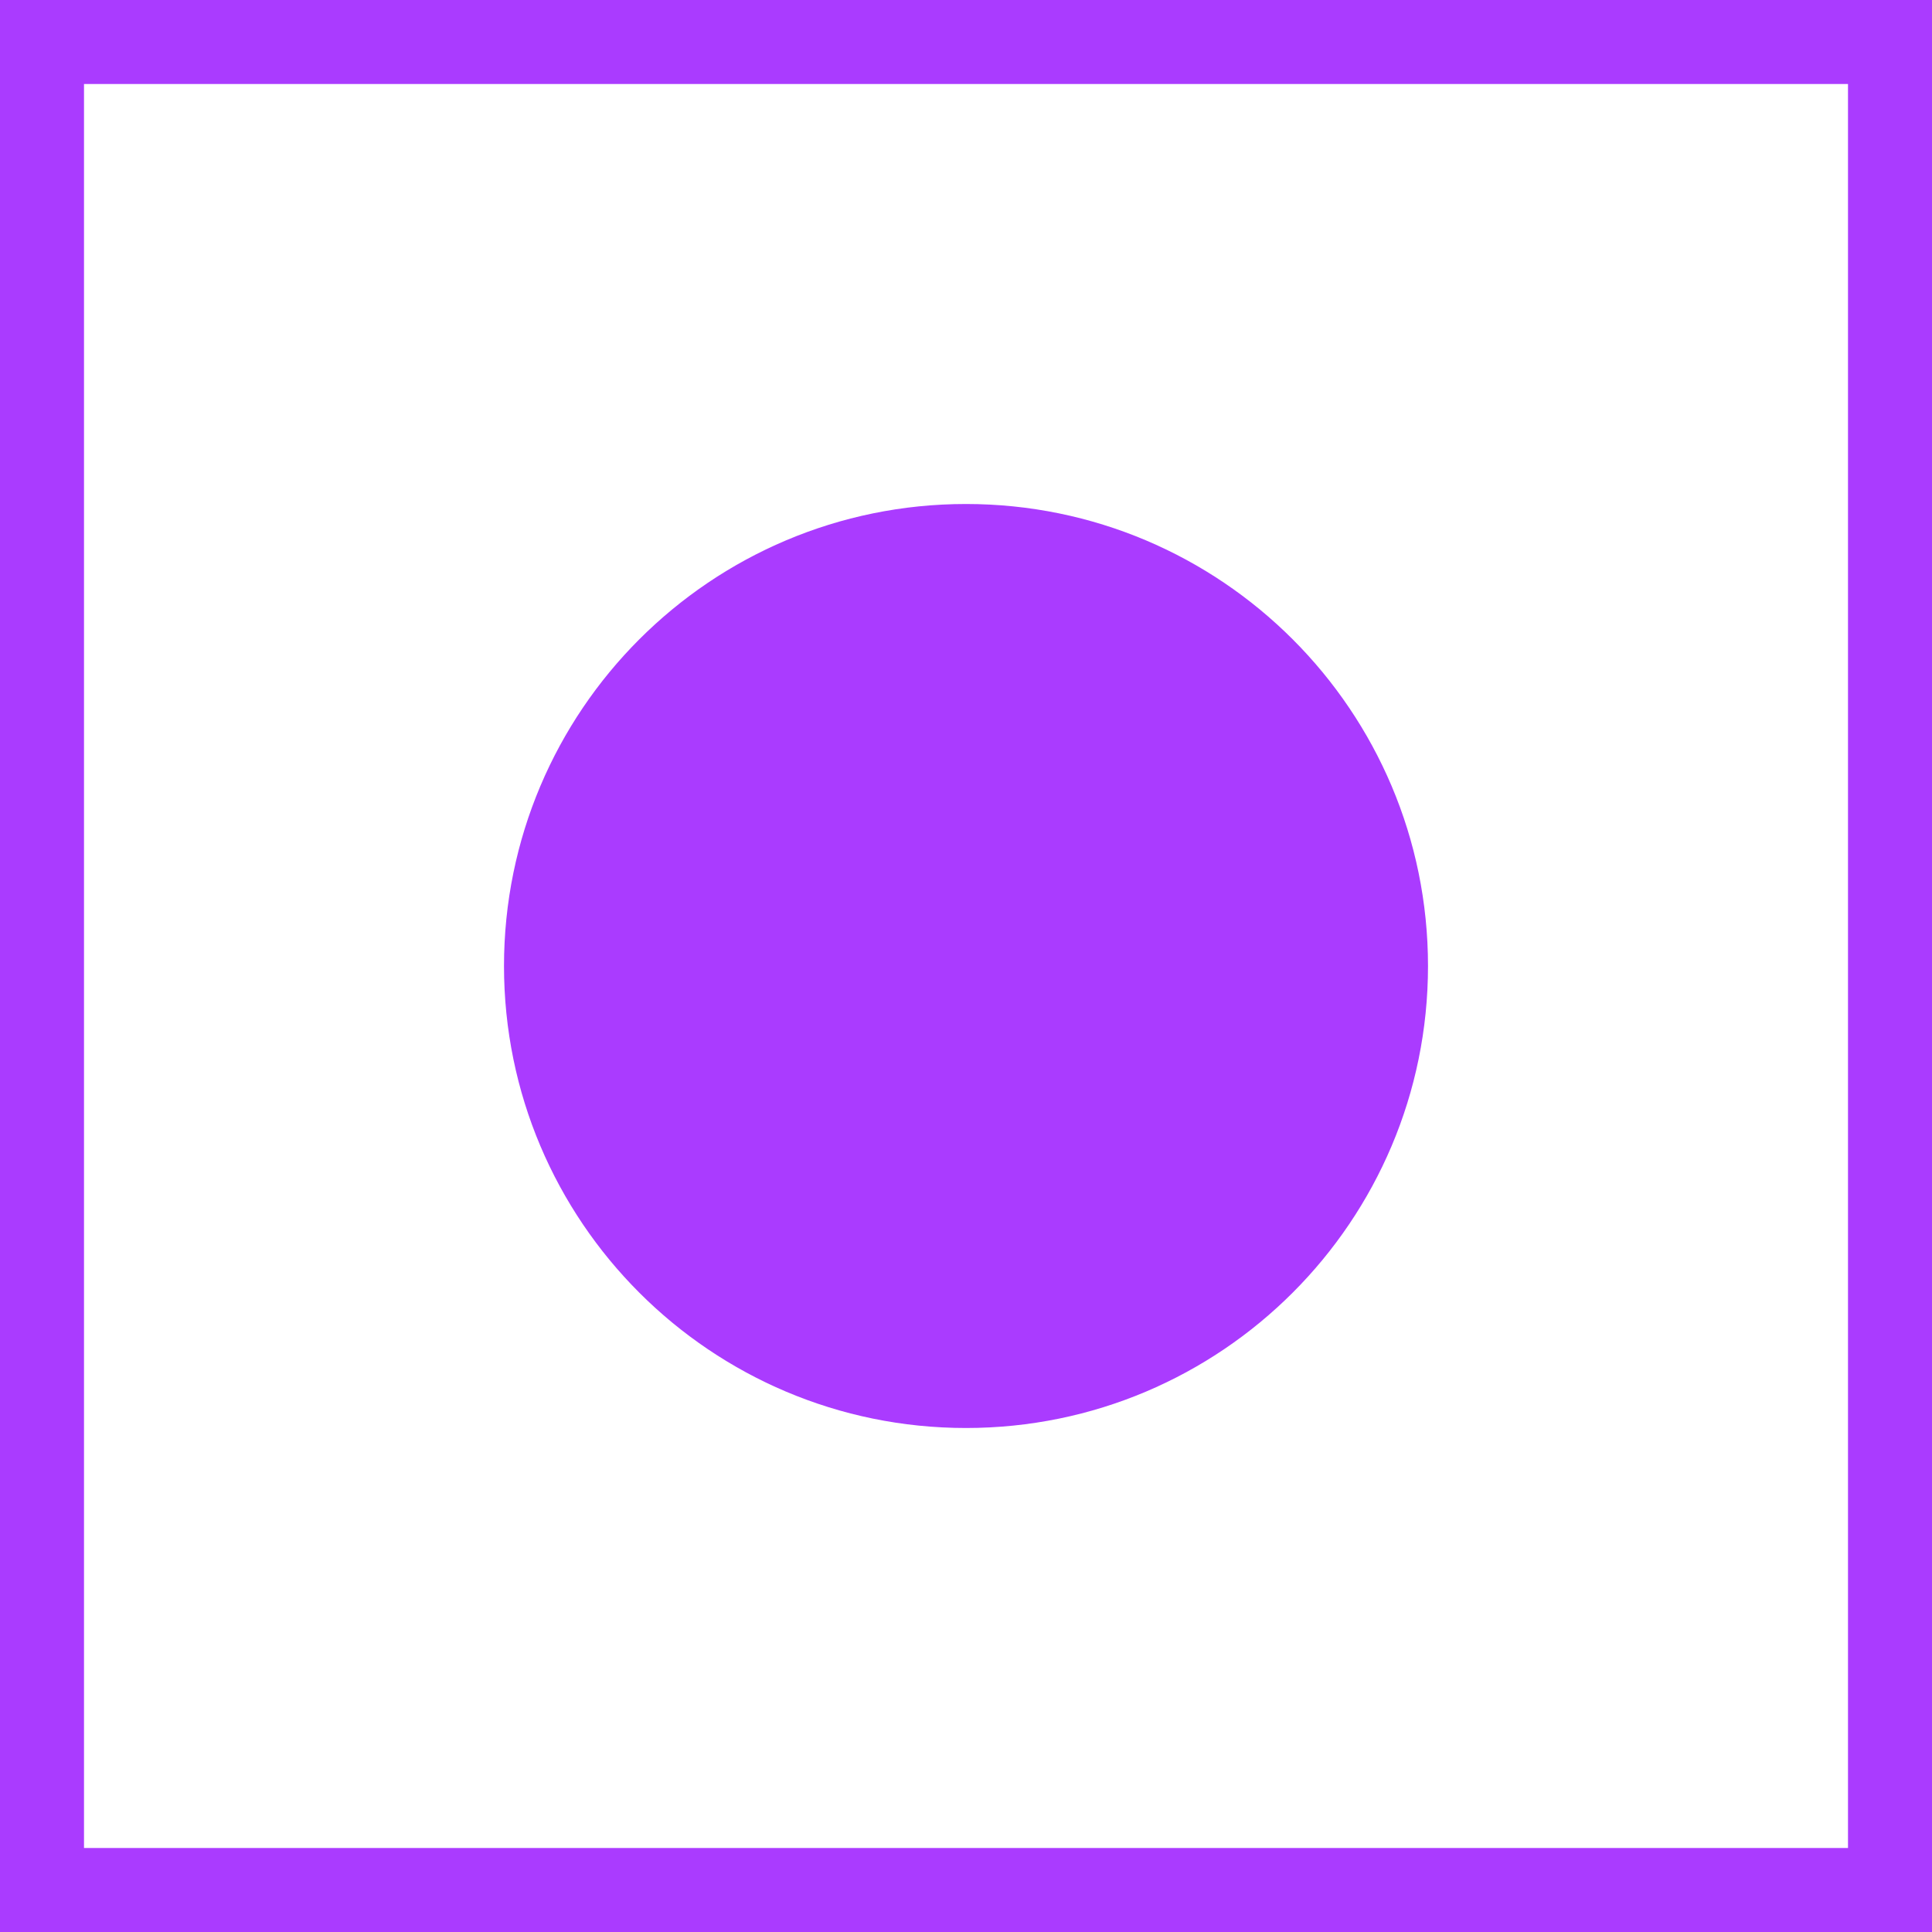
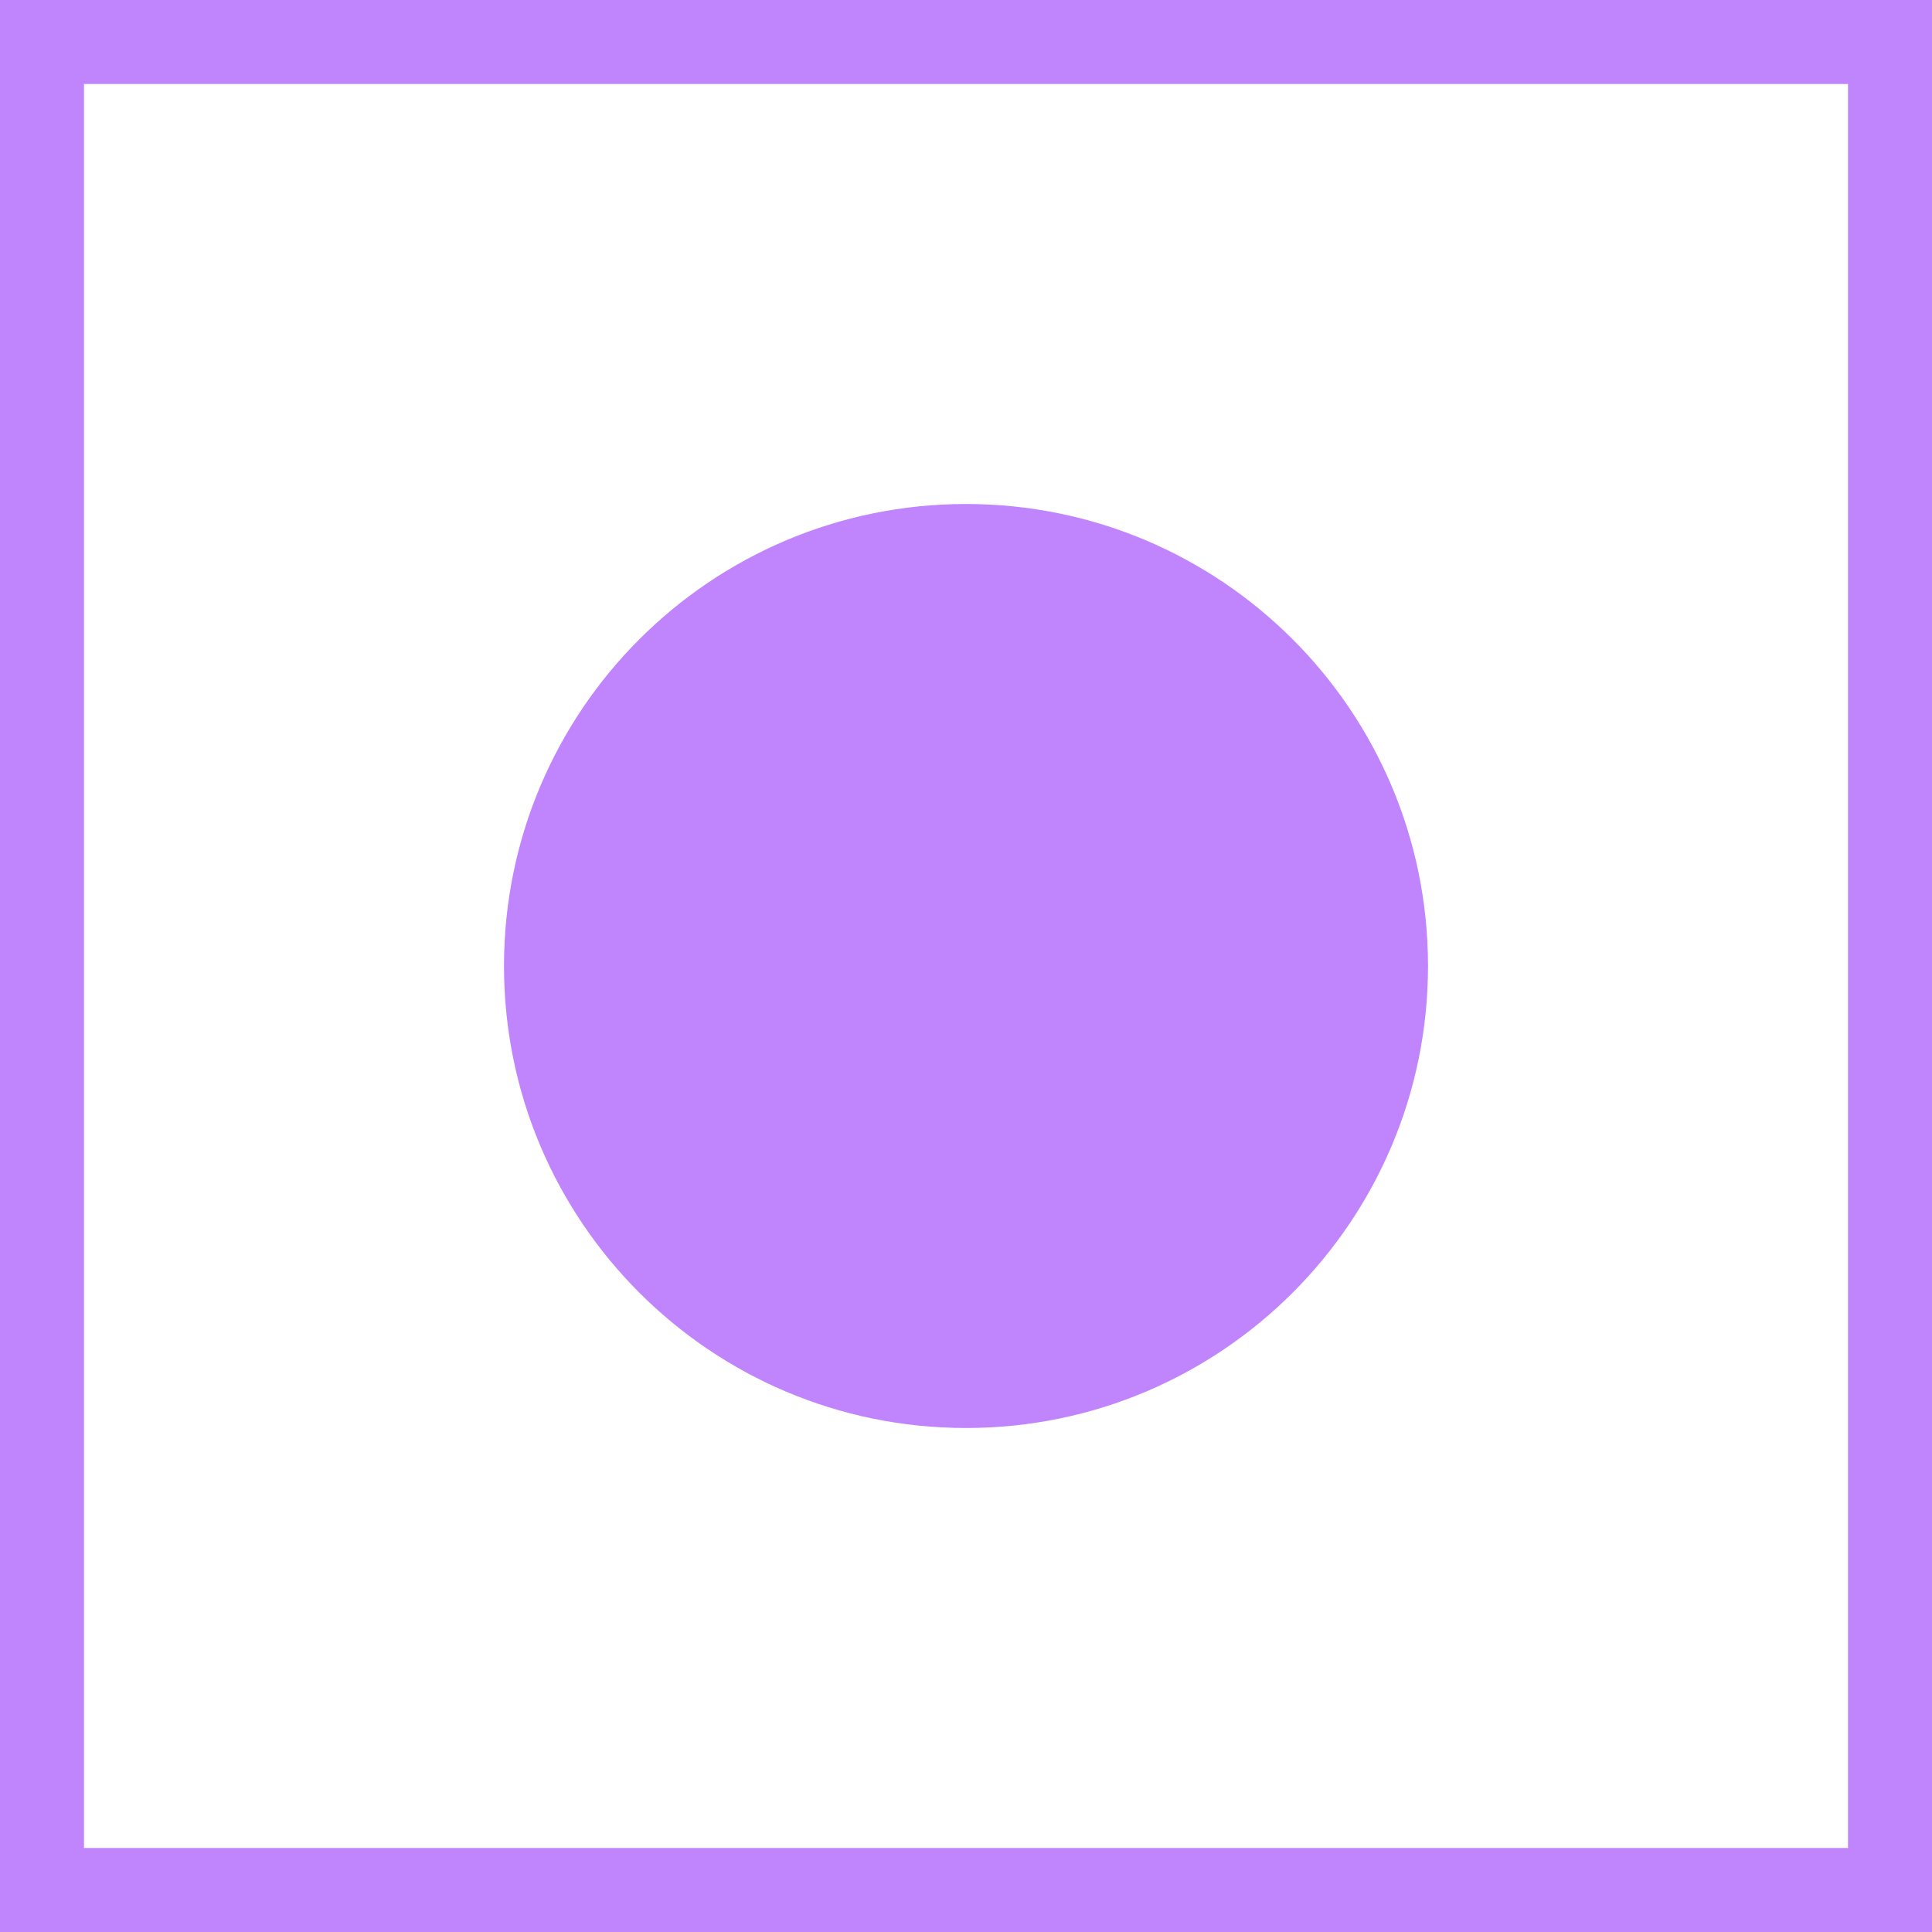
<svg xmlns="http://www.w3.org/2000/svg" width="46" height="46" viewBox="0 0 46 46" fill="none">
-   <circle cx="23" cy="23" r="10.5" fill="#AA3BFF" stroke="#AA3BFF" />
-   <rect x="1" y="1" width="44" height="44" stroke="#AA3BFF" stroke-width="2" />
+   <circle cx="23" cy="23" r="10.5" fill="rgb(192, 132, 252)" stroke="rgb(192, 132, 252)" />
+   <rect x="1" y="1" width="44" height="44" fill="none" stroke="rgb(192, 132, 252)" stroke-width="2" />
</svg>
